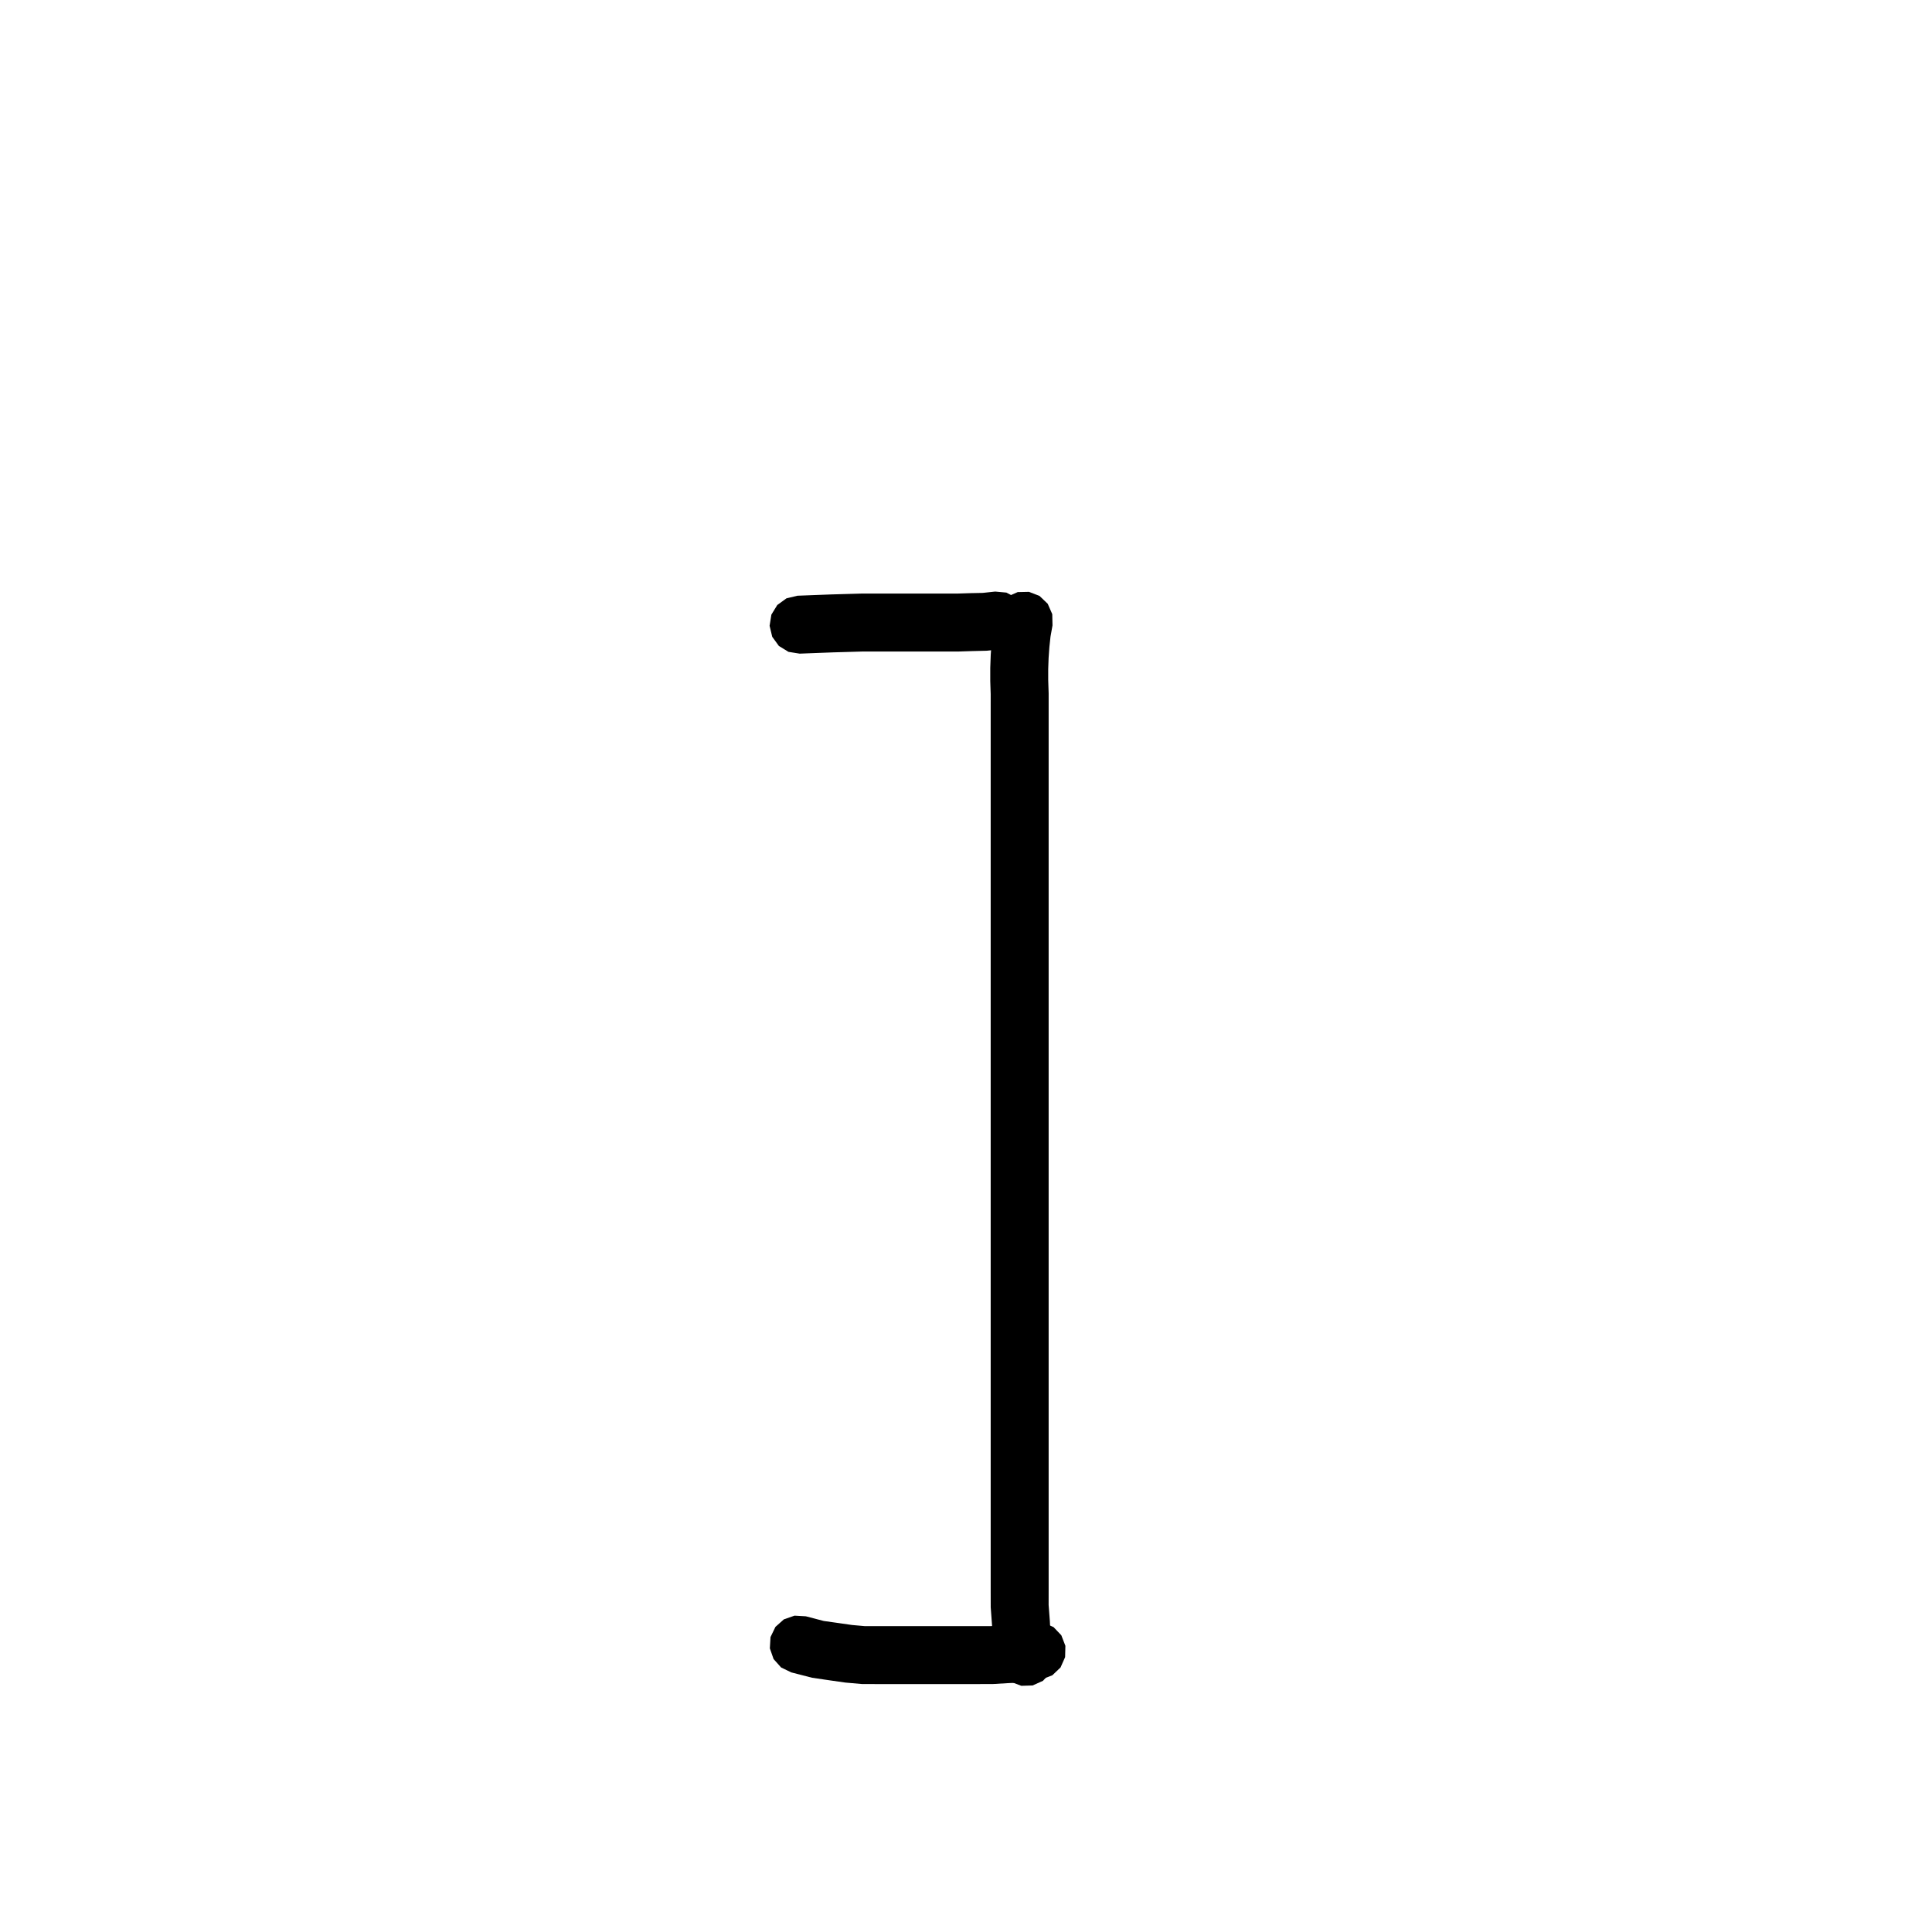
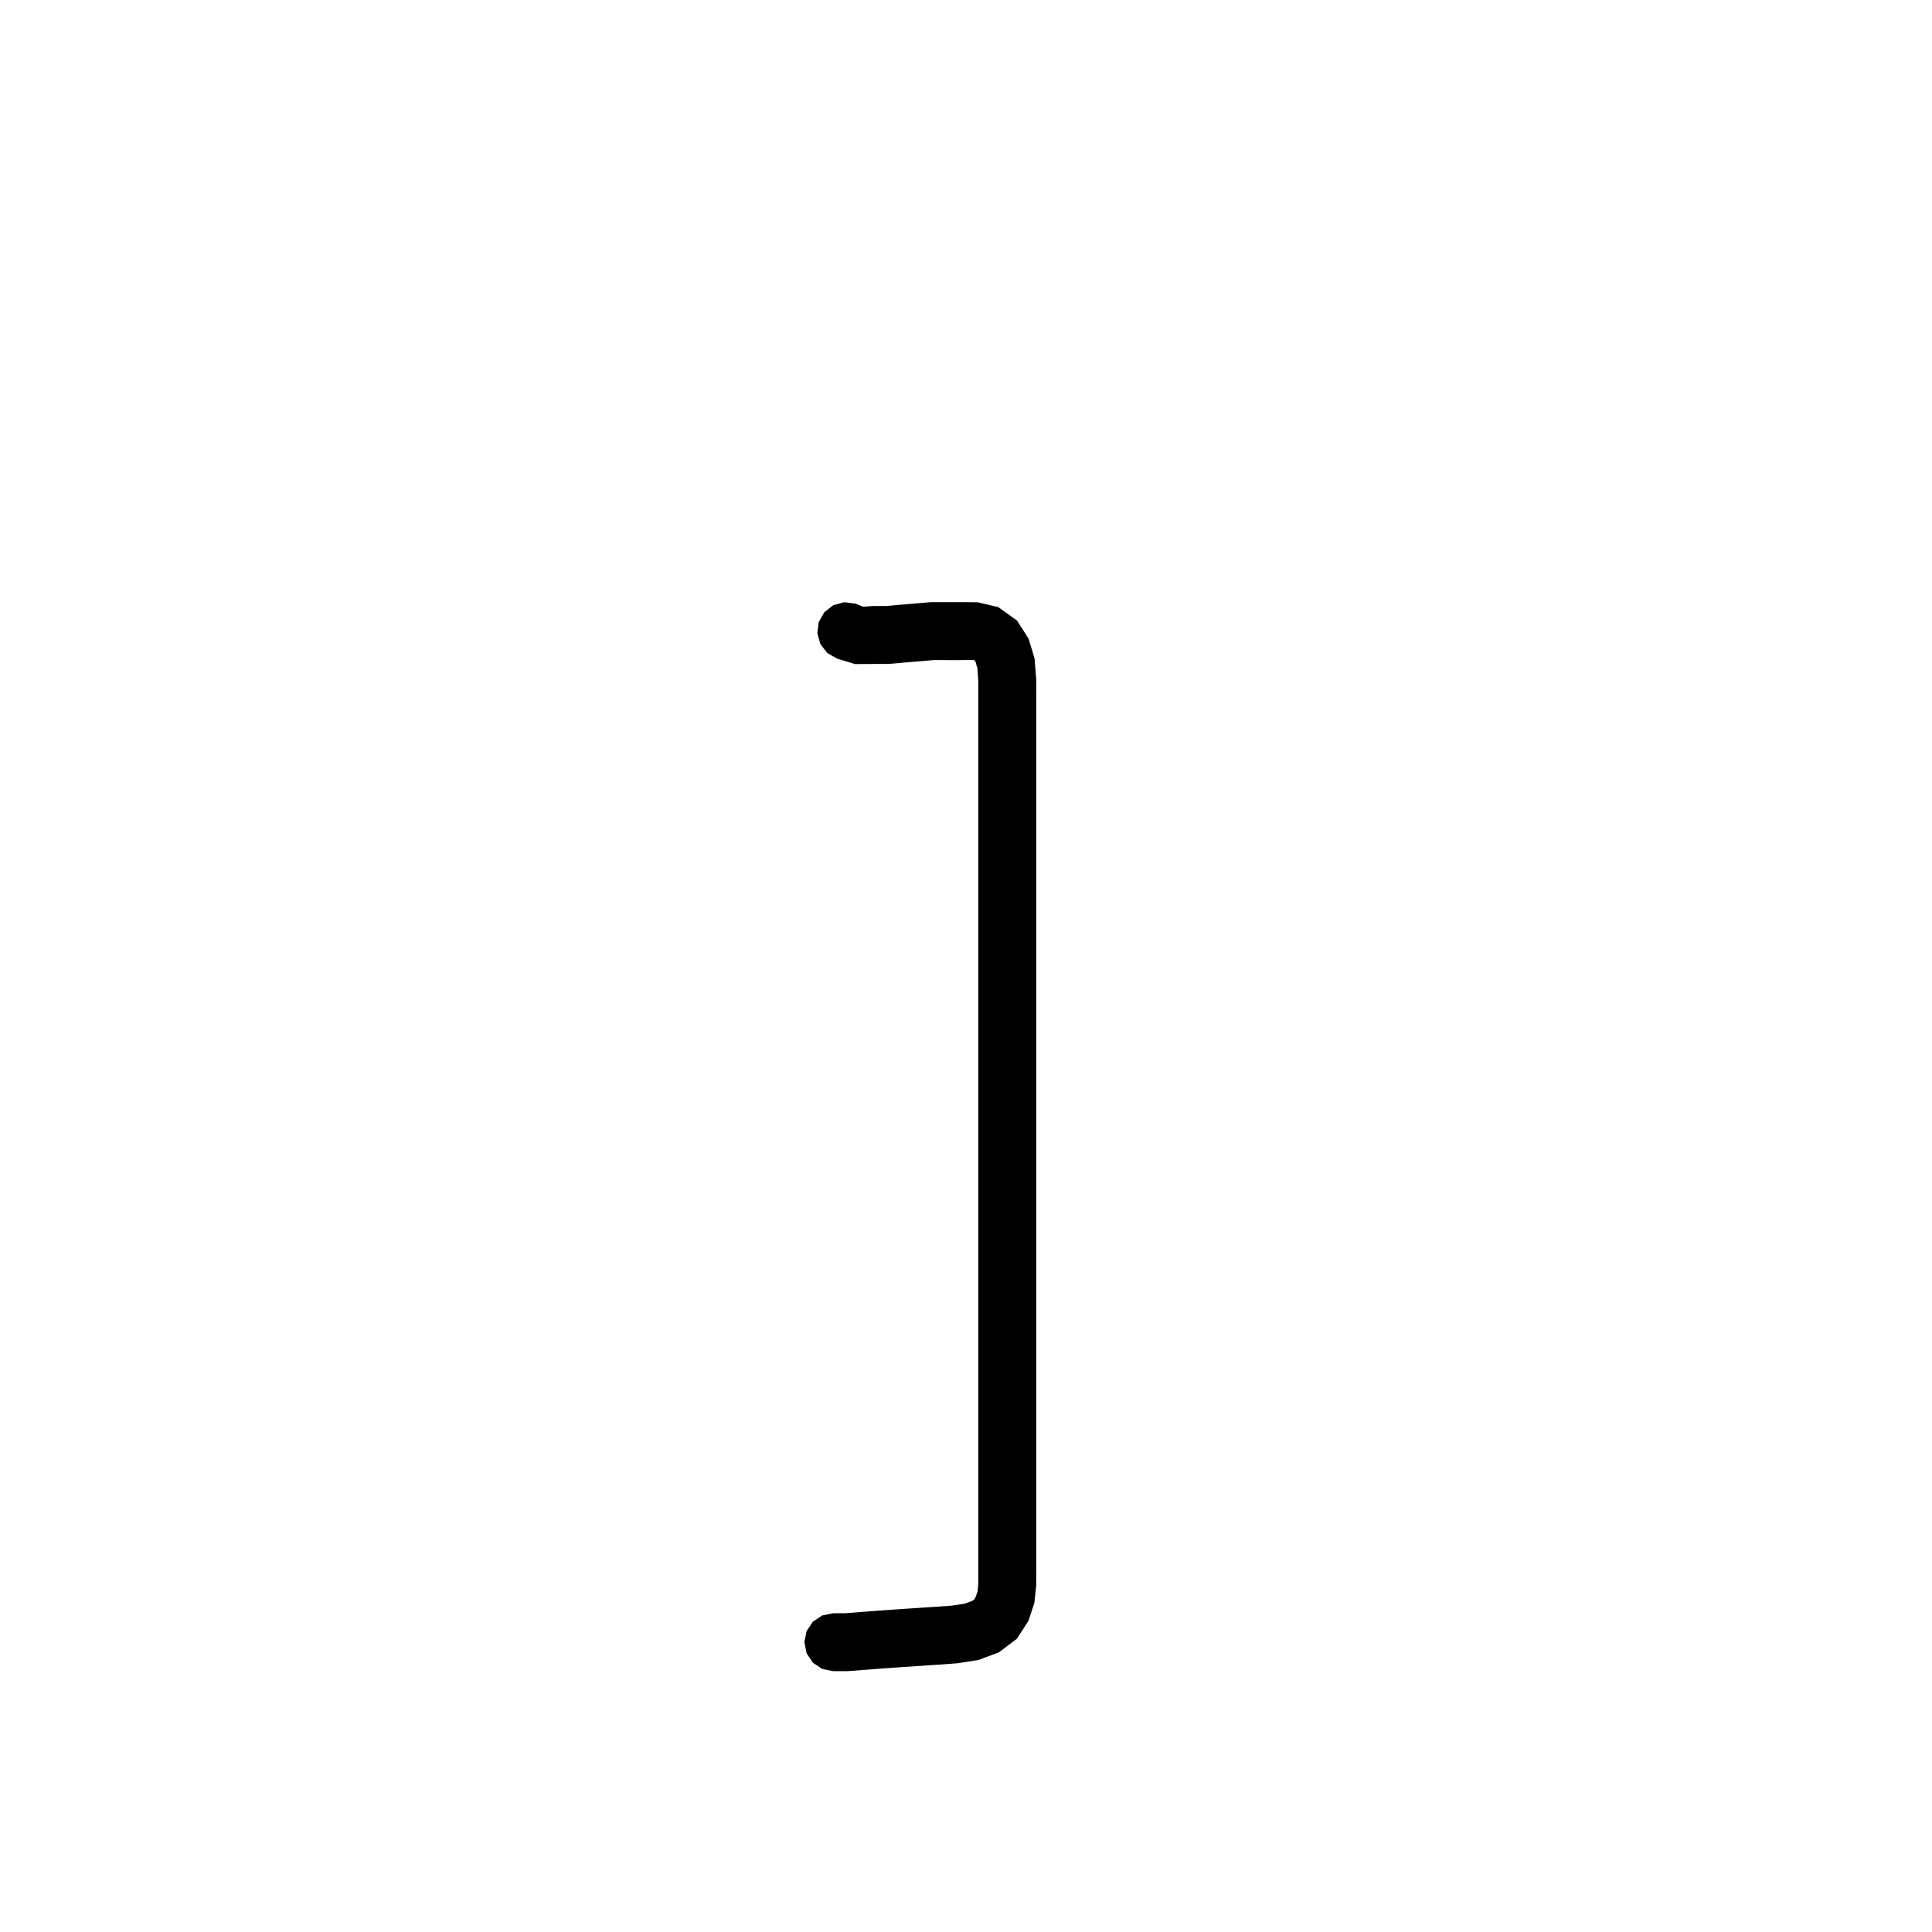
<svg xmlns="http://www.w3.org/2000/svg" viewBox="0 0 300 300" width="300" height="300">
-   <path d="M 124.173 101.497 L 127.06 101.386 L 129.415 101.298 L 131.729 101.231 L 134.004 101.166 L 135.867 101.167 L 137.933 101.167 L 140.133 101.167 L 142.333 101.167 L 144.533 101.167 L 146.733 101.167 L 148.873 101.166 L 150.989 101.098 L 153.179 101.046 L 155.471 100.809 L 157.148 100.288 L 158.498 99.165 L 159.315 97.611 L 159.475 95.862 L 158.954 94.186 L 157.831 92.836 L 156.277 92.018 L 154.529 91.858 L 152.599 92.065 L 150.744 92.102 L 148.727 92.167 L 146.733 92.167 L 144.533 92.167 L 142.333 92.167 L 140.133 92.167 L 137.933 92.167 L 135.867 92.167 L 133.863 92.167 L 131.471 92.235 L 129.118 92.302 L 126.718 92.392 L 123.827 92.503 L 122.119 92.912 L 120.698 93.943 L 119.779 95.439 L 119.503 97.173 L 119.912 98.881 L 120.943 100.302 L 122.439 101.221 Z" fill="black" fill-rule="nonzero" />
-   <path d="M 154.568 95.551 L 154.212 97.586 L 153.985 99.664 L 153.84 101.693 L 153.767 103.72 L 153.767 105.743 L 153.834 107.804 L 153.833 109.933 L 153.833 112.267 L 153.833 114.867 L 153.833 117.533 L 153.833 120.333 L 153.833 123.267 L 153.833 126.2 L 153.833 129.133 L 153.833 132.067 L 153.833 134.933 L 153.833 137.8 L 153.833 140.667 L 153.833 143.533 L 153.833 146.467 L 153.833 149.333 L 153.833 152.2 L 153.833 155.067 L 153.833 157.933 L 153.833 160.8 L 153.833 163.6 L 153.833 166.4 L 153.833 169.2 L 153.833 171.933 L 153.833 174.667 L 153.833 177.533 L 153.833 180.333 L 153.833 183.2 L 153.833 186.067 L 153.833 188.867 L 153.833 191.667 L 153.833 194.4 L 153.833 197.067 L 153.833 199.8 L 153.833 202.467 L 153.833 205.133 L 153.833 207.867 L 153.833 210.533 L 153.833 213.133 L 153.833 215.8 L 153.833 218.267 L 153.833 220.733 L 153.833 223.2 L 153.833 225.533 L 153.833 227.8 L 153.833 230.067 L 153.833 232.267 L 153.833 234.333 L 153.833 236.4 L 153.833 238.4 L 153.833 240.333 L 153.833 242.4 L 153.833 244.733 L 153.833 247.067 L 153.837 249.58 L 154.043 252.363 L 154.218 255.12 L 154.949 258.345 L 155.67 259.946 L 156.948 261.149 L 158.59 261.772 L 160.345 261.718 L 161.946 260.997 L 163.149 259.718 L 163.772 258.076 L 163.718 256.321 L 163.116 253.769 L 163.024 251.77 L 162.83 249.22 L 162.833 247.067 L 162.833 244.733 L 162.833 242.4 L 162.833 240.333 L 162.833 238.4 L 162.833 236.4 L 162.833 234.333 L 162.833 232.267 L 162.833 230.067 L 162.833 227.8 L 162.833 225.533 L 162.833 223.2 L 162.833 220.733 L 162.833 218.267 L 162.833 215.8 L 162.833 213.133 L 162.833 210.533 L 162.833 207.867 L 162.833 205.133 L 162.833 202.467 L 162.833 199.8 L 162.833 197.067 L 162.833 194.4 L 162.833 191.667 L 162.833 188.867 L 162.833 186.067 L 162.833 183.2 L 162.833 180.333 L 162.833 177.533 L 162.833 174.667 L 162.833 171.933 L 162.833 169.2 L 162.833 166.4 L 162.833 163.6 L 162.833 160.8 L 162.833 157.933 L 162.833 155.067 L 162.833 152.2 L 162.833 149.333 L 162.833 146.467 L 162.833 143.533 L 162.833 140.667 L 162.833 137.8 L 162.833 134.933 L 162.833 132.067 L 162.833 129.133 L 162.833 126.2 L 162.833 123.267 L 162.833 120.333 L 162.833 117.533 L 162.833 114.867 L 162.833 112.267 L 162.833 109.933 L 162.833 107.663 L 162.766 105.59 L 162.766 103.88 L 162.827 102.174 L 162.949 100.469 L 163.121 98.859 L 163.432 97.115 L 163.393 95.36 L 162.687 93.753 L 161.418 92.538 L 159.782 91.902 L 158.027 91.94 L 156.419 92.647 L 155.205 93.915 Z" fill="black" fill-rule="nonzero" />
-   <path d="M 122.871 259.689 L 126.087 260.517 L 128.827 260.921 L 131.282 261.27 L 133.846 261.495 L 135.867 261.5 L 137.867 261.5 L 139.867 261.5 L 142.067 261.5 L 144.2 261.5 L 146.267 261.5 L 148.133 261.5 L 150.133 261.5 L 152.067 261.5 L 154.145 261.498 L 156.425 261.361 L 158.941 261.25 L 161.771 260.767 L 163.409 260.134 L 164.68 258.923 L 165.391 257.318 L 165.433 255.562 L 164.801 253.924 L 163.59 252.653 L 161.984 251.942 L 160.229 251.9 L 157.947 252.305 L 155.975 252.372 L 153.855 252.502 L 152.067 252.5 L 150.133 252.5 L 148.133 252.5 L 146.267 252.5 L 144.2 252.5 L 142.067 252.5 L 139.867 252.5 L 137.867 252.5 L 135.867 252.5 L 134.288 252.505 L 132.318 252.33 L 130.106 252.012 L 127.913 251.705 L 125.129 250.977 L 123.376 250.877 L 121.718 251.455 L 120.408 252.623 L 119.644 254.204 L 119.543 255.957 L 120.121 257.615 L 121.29 258.926 Z" fill="black" fill-rule="nonzero" />
+   <path d="M 129.983 102.269 L 132.77 103.121 L 135.674 103.099 L 138.011 103.095 L 140.396 102.883 L 142.78 102.684 L 145.002 102.496 L 147.006 102.5 L 149.206 102.5 L 150.958 102.478 L 151.403 102.523 L 151.3 102.452 L 151.494 102.828 L 151.773 103.771 L 151.909 105.767 L 151.906 108.4 L 151.906 111.2 L 151.906 114 L 151.906 117 L 151.906 120 L 151.906 123.2 L 151.906 126.4 L 151.906 129.8 L 151.906 133.4 L 151.906 137.2 L 151.906 141 L 151.906 145 L 151.906 149 L 151.906 153 L 151.906 157 L 151.906 161 L 151.906 164.8 L 151.906 168.6 L 151.906 172.4 L 151.906 176 L 151.906 179.6 L 151.906 183.4 L 151.906 187 L 151.906 190.4 L 151.906 193.8 L 151.906 197 L 151.906 200.2 L 151.906 203.4 L 151.906 206.6 L 151.906 209.8 L 151.906 213 L 151.906 215.8 L 151.906 218.6 L 151.906 221.4 L 151.906 224 L 151.906 226.4 L 151.906 229 L 151.906 231.4 L 151.906 233.6 L 151.906 235.8 L 151.906 238 L 151.906 240 L 151.906 242 L 151.906 244 L 151.912 245.775 L 151.803 247.073 L 151.535 247.884 L 151.309 248.338 L 150.91 248.618 L 149.715 249.034 L 147.709 249.328 L 145.097 249.511 L 142.107 249.71 L 139.097 249.911 L 136.274 250.112 L 133.661 250.313 L 131.211 250.504 L 129.406 250.5 L 127.684 250.843 L 126.224 251.818 L 125.249 253.278 L 124.906 255 L 125.249 256.722 L 126.224 258.182 L 127.684 259.157 L 129.406 259.5 L 131.602 259.496 L 134.351 259.287 L 136.939 259.088 L 139.716 258.889 L 142.706 258.69 L 145.716 258.489 L 148.703 258.272 L 151.898 257.766 L 155.102 256.582 L 157.904 254.462 L 159.678 251.716 L 160.61 248.927 L 160.901 246.225 L 160.906 244 L 160.906 242 L 160.906 240 L 160.906 238 L 160.906 235.8 L 160.906 233.6 L 160.906 231.4 L 160.906 229 L 160.906 226.4 L 160.906 224 L 160.906 221.4 L 160.906 218.6 L 160.906 215.8 L 160.906 213 L 160.906 209.8 L 160.906 206.6 L 160.906 203.4 L 160.906 200.2 L 160.906 197 L 160.906 193.8 L 160.906 190.4 L 160.906 187 L 160.906 183.4 L 160.906 179.6 L 160.906 176 L 160.906 172.4 L 160.906 168.6 L 160.906 164.8 L 160.906 161 L 160.906 157 L 160.906 153 L 160.906 149 L 160.906 145 L 160.906 141 L 160.906 137.2 L 160.906 133.4 L 160.906 129.8 L 160.906 126.4 L 160.906 123.2 L 160.906 120 L 160.906 117 L 160.906 114 L 160.906 111.2 L 160.906 108.4 L 160.903 105.433 L 160.64 102.229 L 159.718 99.172 L 157.913 96.348 L 155.01 94.277 L 151.854 93.522 L 149.206 93.5 L 147.006 93.5 L 144.611 93.504 L 142.033 93.716 L 139.616 93.917 L 137.602 94.105 L 135.538 94.101 L 134.043 94.212 L 132.829 93.731 L 131.087 93.511 L 129.394 93.975 L 128.007 95.052 L 127.137 96.577 L 126.918 98.319 L 127.381 100.012 L 128.458 101.4 Z" fill="black" fill-rule="nonzero" />
</svg>
